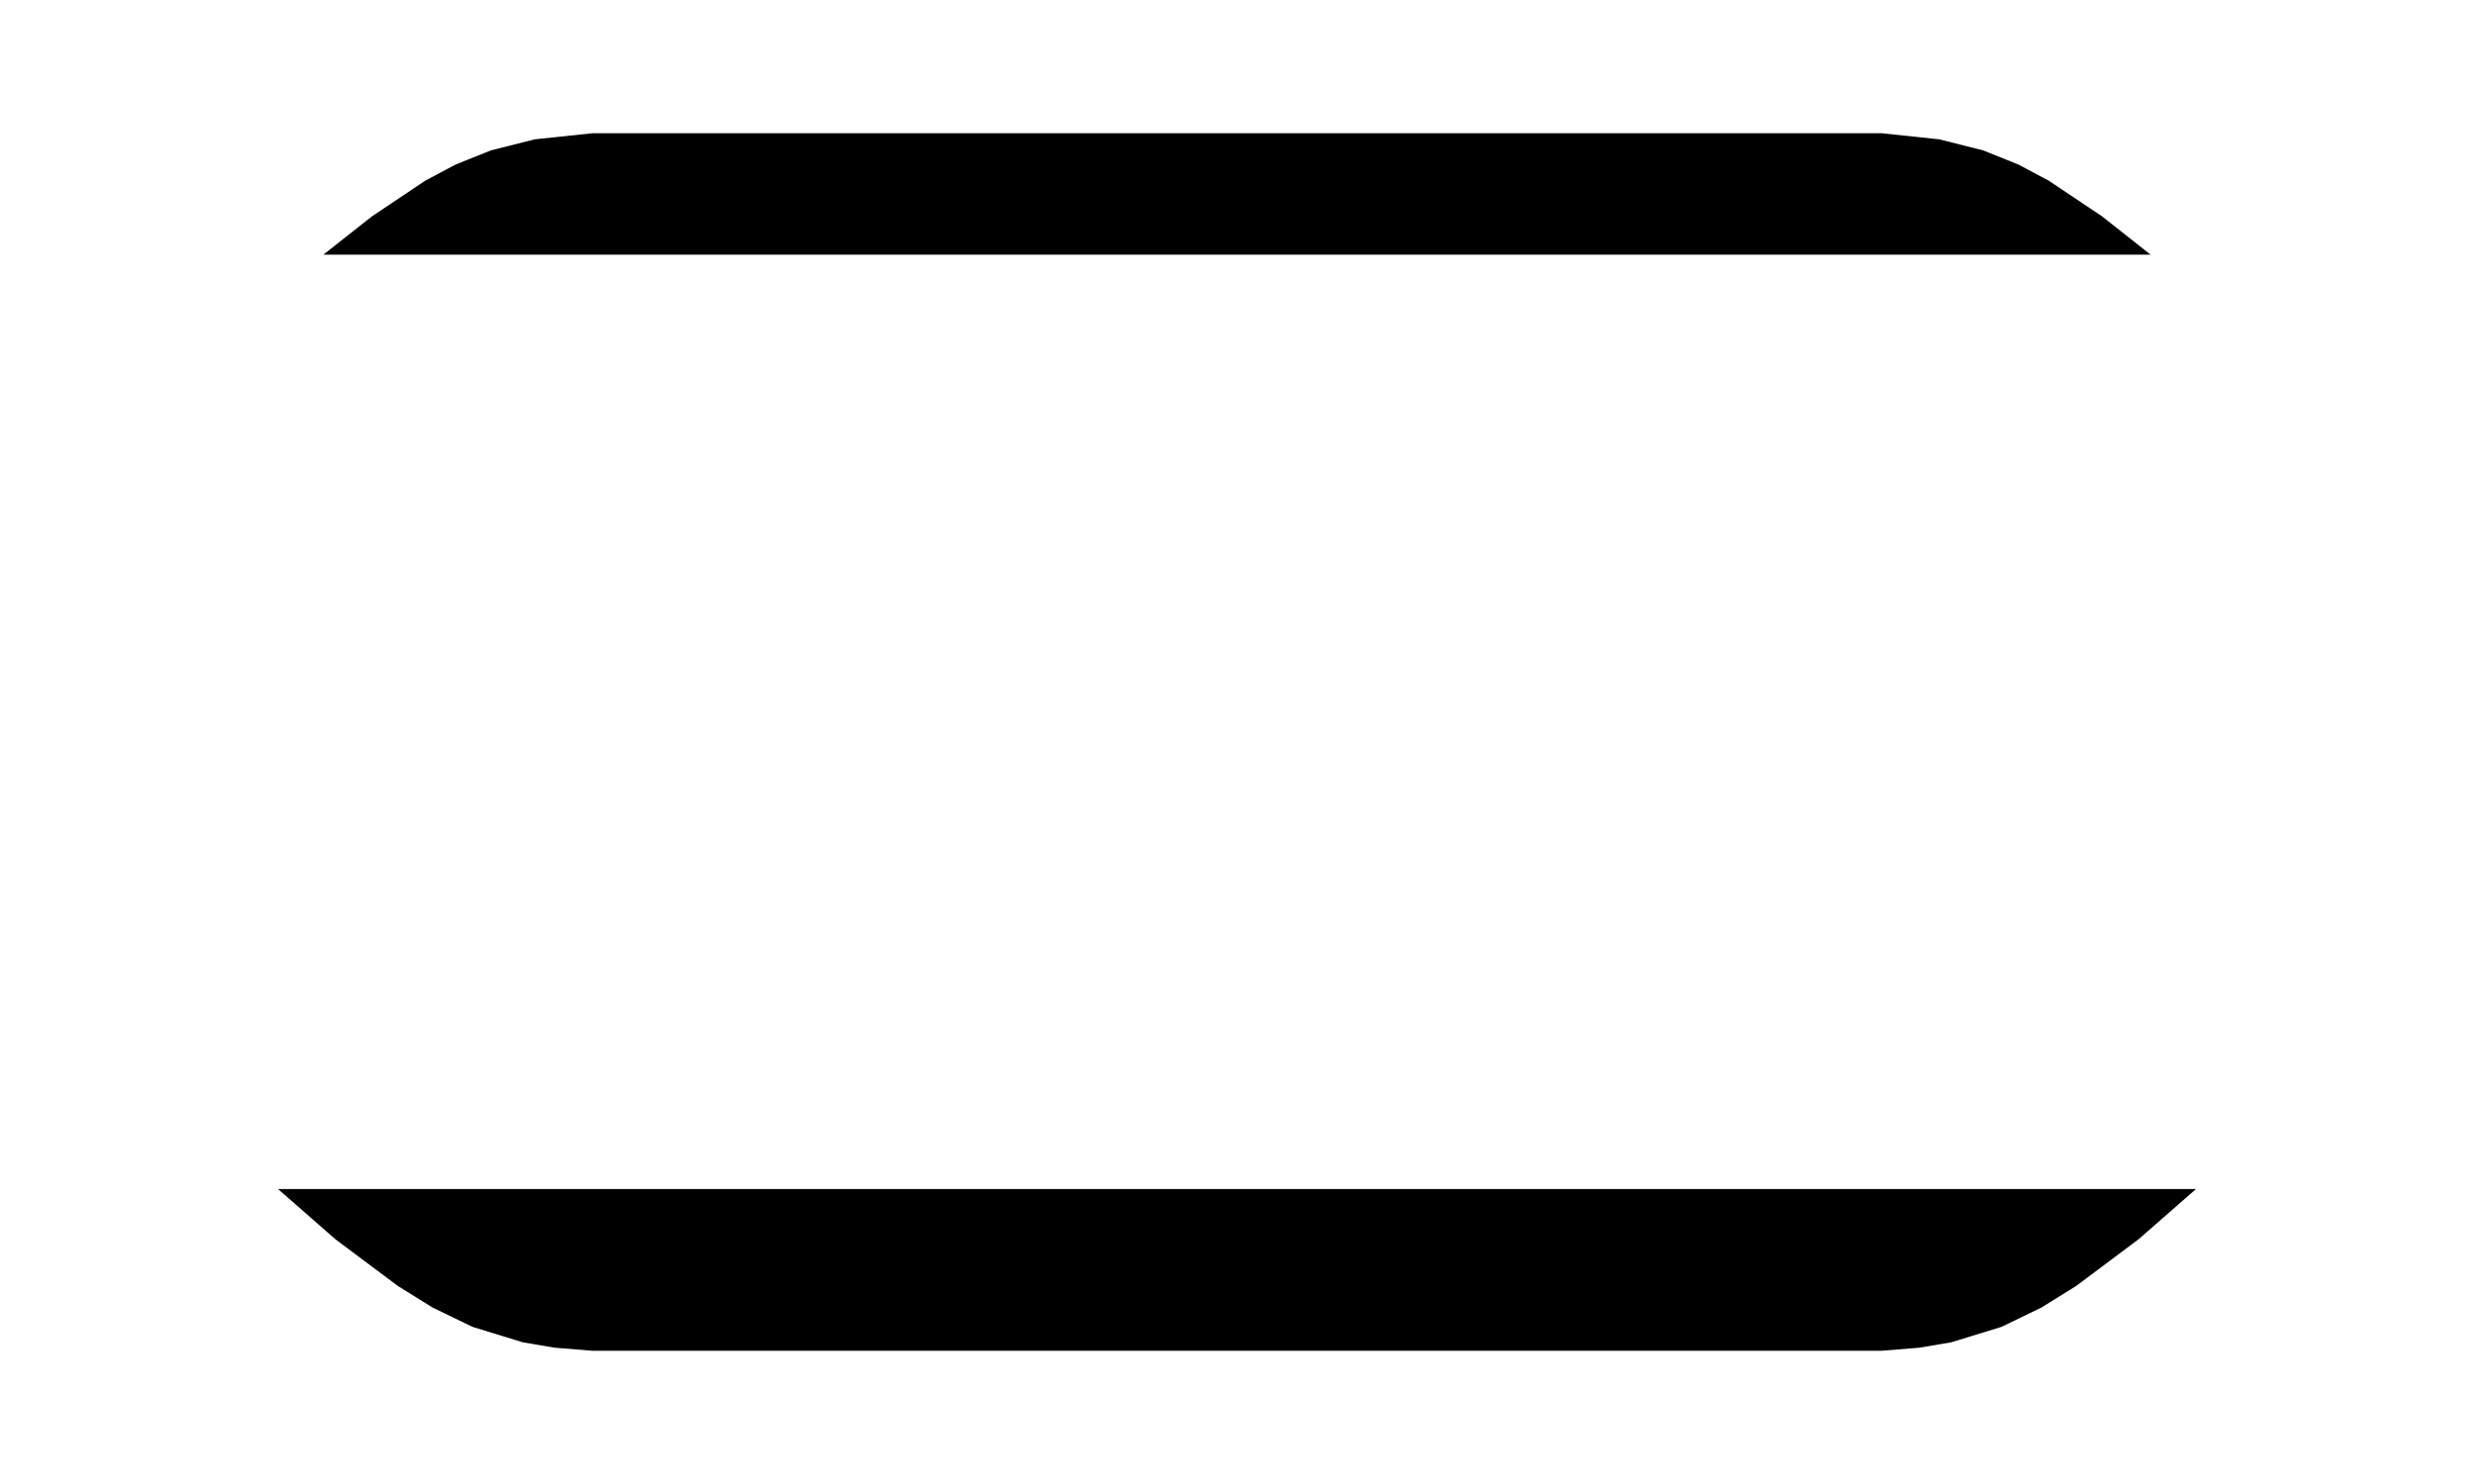
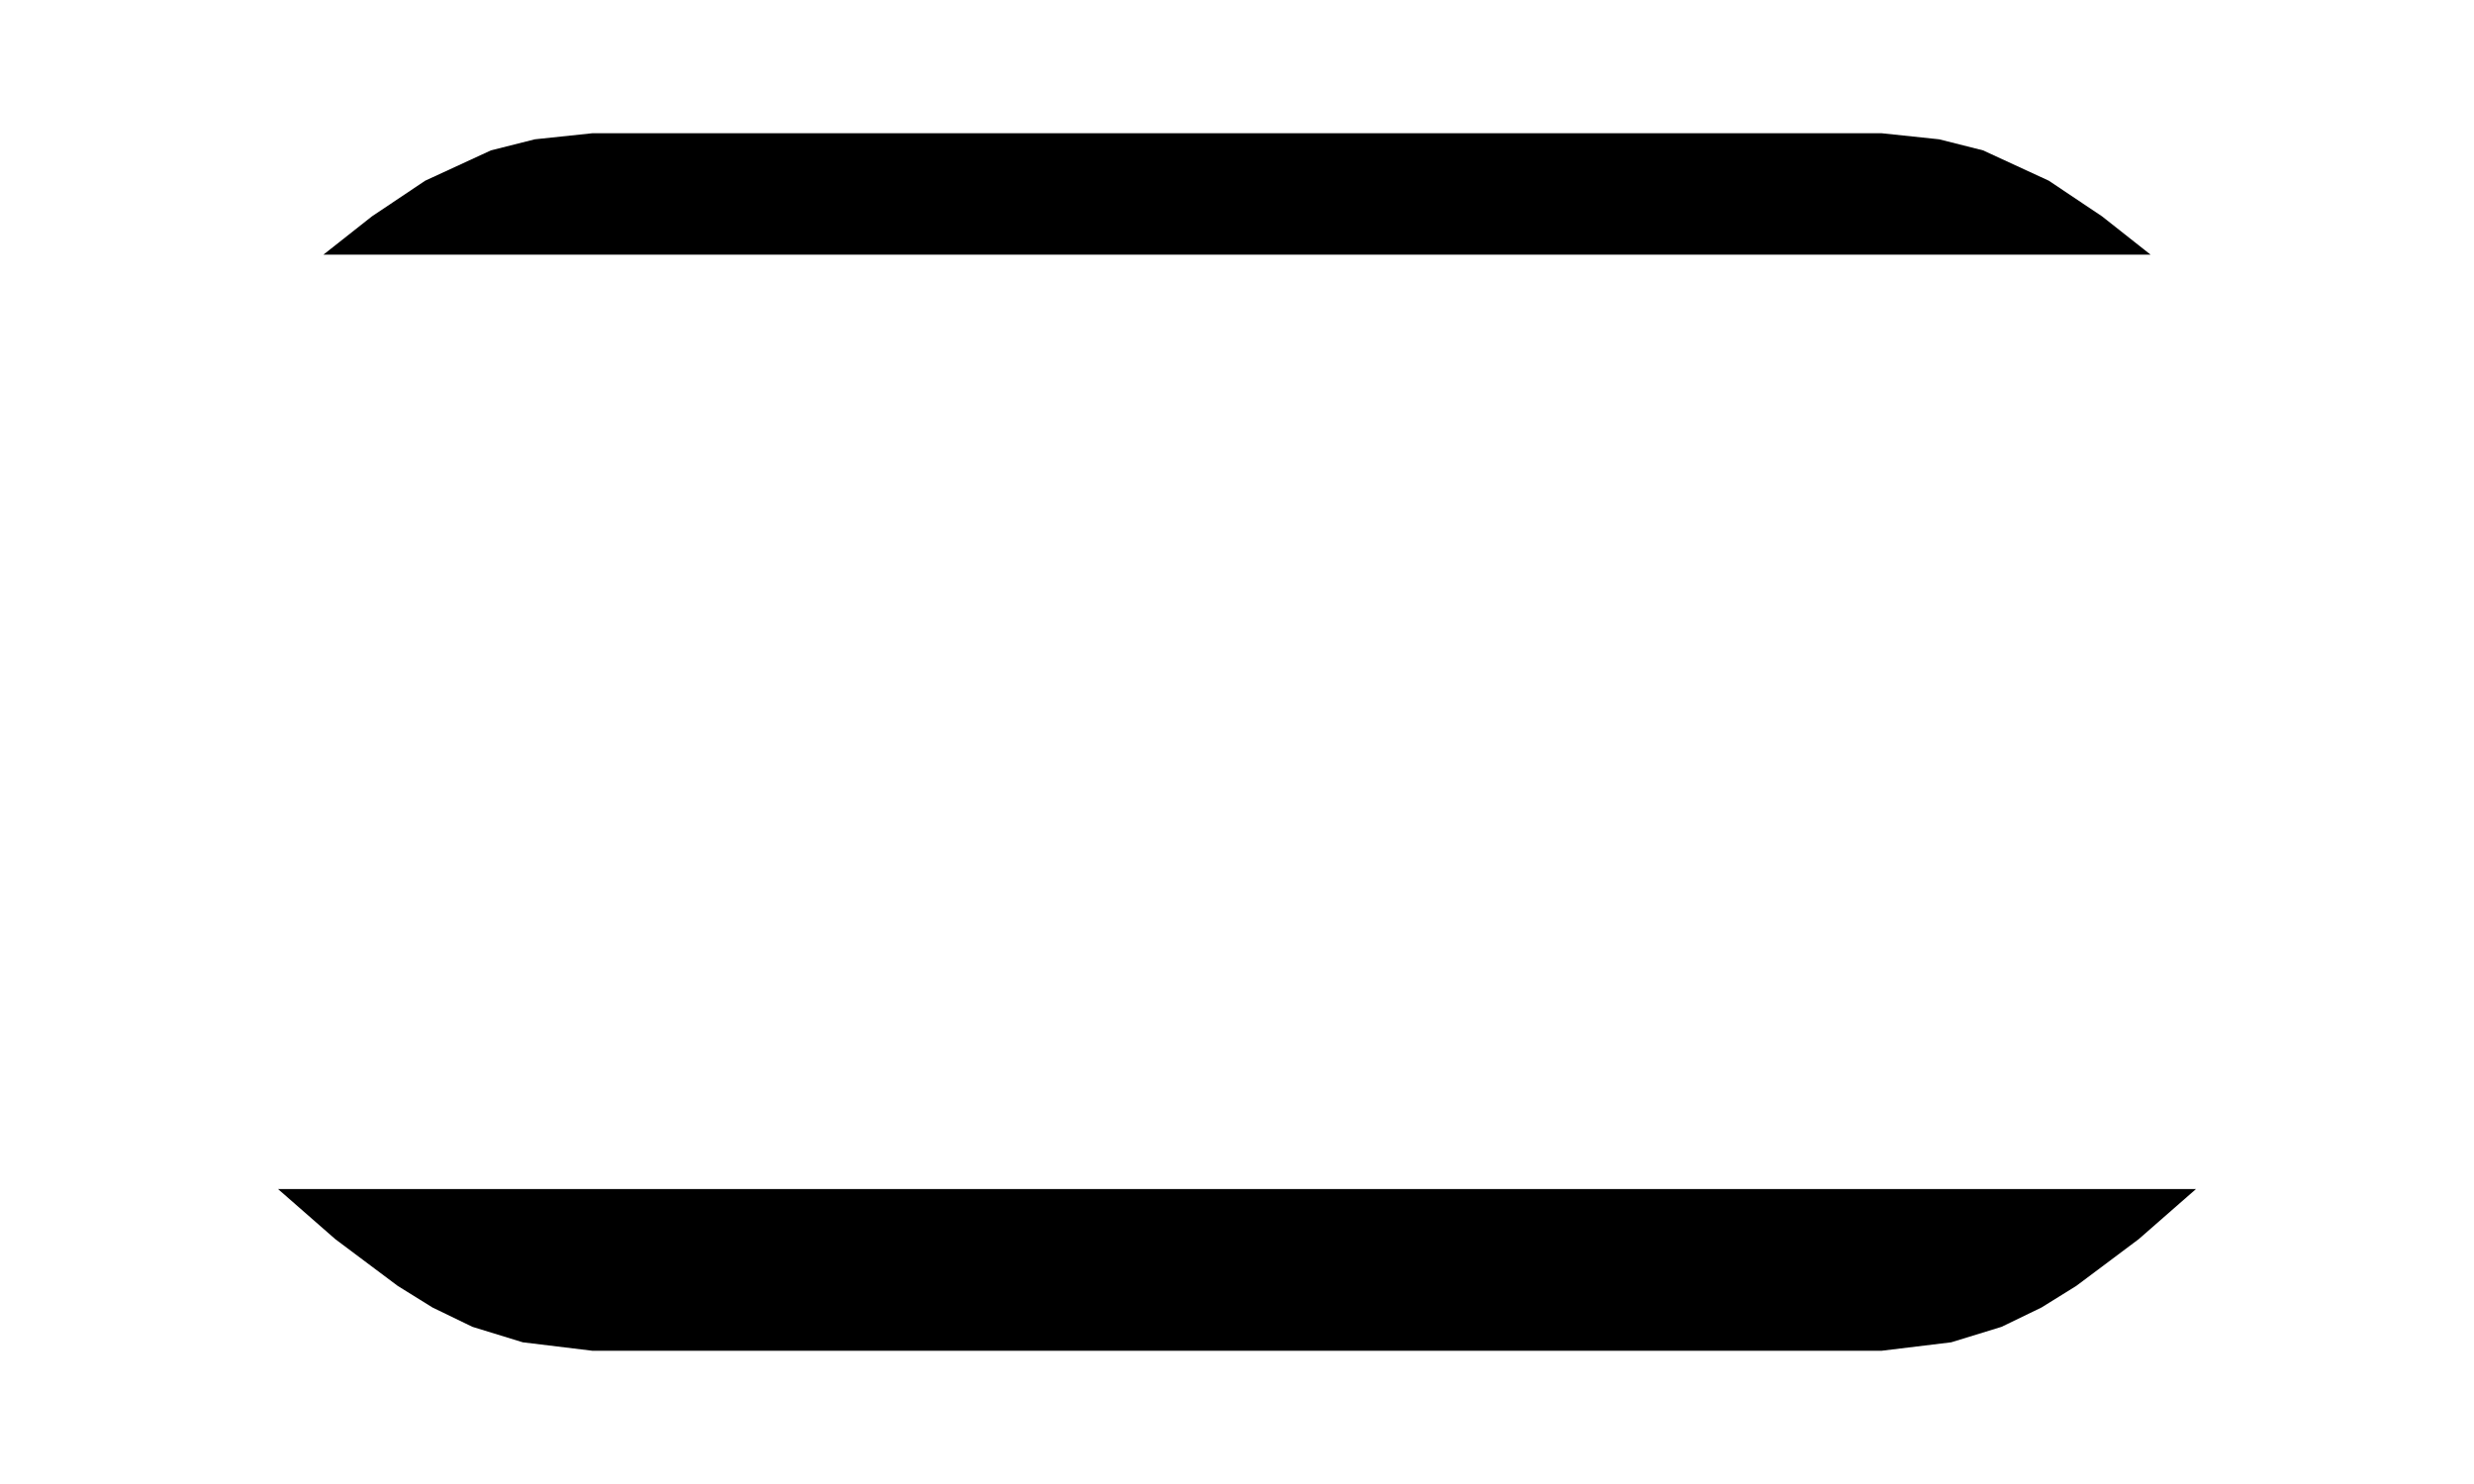
- <svg xmlns="http://www.w3.org/2000/svg" width="900pt" height="540pt" viewBox="0 0 900 540">
-   <path fill-rule="evenodd" fill="rgb(0%, 0%, 0%)" fill-opacity="1" d="M 782.348 92.664 L 117.652 92.664 L 135.316 78.723 L 154.68 65.754 L 165.727 59.879 L 178.598 54.719 L 194.543 50.695 L 215.531 48.48 L 684.469 48.48 L 705.457 50.695 L 721.402 54.719 L 734.273 59.879 L 745.32 65.754 L 764.684 78.723 Z M 101.145 432.68 L 798.855 432.68 L 778.039 450.891 L 755.312 467.914 L 742.68 475.766 L 728.129 482.812 L 709.824 488.438 L 698.312 490.395 L 684.469 491.52 L 215.531 491.52 L 201.688 490.395 L 190.176 488.438 L 171.871 482.812 L 157.32 475.766 L 144.688 467.914 L 121.961 450.891 Z M 101.145 432.68 " />
+ <svg xmlns="http://www.w3.org/2000/svg" width="900" height="540" viewBox="0 0 900 540">
+   <rect width="900" height="540" fill="none" />
+   <path d="M782.347,92.665L778.654,92.665L774.961,92.665L771.269,92.665L767.576,92.665L763.883,92.665L760.19,92.665L756.498,92.665L752.805,92.665L749.112,92.665L745.419,92.665L741.727,92.665L738.034,92.665L734.341,92.665L730.648,92.665L726.956,92.665L723.263,92.665L719.57,92.665L715.877,92.665L712.185,92.665L708.492,92.665L704.799,92.665L701.106,92.665L697.414,92.665L693.721,92.665L690.028,92.665L686.336,92.665L682.643,92.665L678.95,92.665L675.257,92.665L671.565,92.665L667.872,92.665L664.179,92.665L660.486,92.665L656.794,92.665L653.101,92.665L649.408,92.665L645.715,92.665L642.023,92.665L638.33,92.665L634.637,92.665L630.944,92.665L627.252,92.665L623.559,92.665L619.866,92.665L616.173,92.665L612.481,92.665L608.788,92.665L605.095,92.665L601.402,92.665L597.71,92.665L594.017,92.665L590.324,92.665L586.631,92.665L582.939,92.665L579.246,92.665L575.553,92.665L571.86,92.665L568.168,92.665L564.475,92.665L560.782,92.665L557.09,92.665L553.397,92.665L549.704,92.665L546.011,92.665L542.319,92.665L538.626,92.665L534.933,92.665L531.24,92.665L527.548,92.665L523.855,92.665L520.162,92.665L516.469,92.665L512.777,92.665L509.084,92.665L505.391,92.665L501.698,92.665L498.006,92.665L494.313,92.665L490.62,92.665L486.927,92.665L483.235,92.665L479.542,92.665L475.849,92.665L472.156,92.665L468.464,92.665L464.771,92.665L461.078,92.665L457.385,92.665L453.693,92.665L450,92.665L446.307,92.665L442.615,92.665L438.922,92.665L435.229,92.665L431.536,92.665L427.844,92.665L424.151,92.665L420.458,92.665L416.765,92.665L413.073,92.665L409.38,92.665L405.687,92.665L401.994,92.665L398.302,92.665L394.609,92.665L390.916,92.665L387.223,92.665L383.531,92.665L379.838,92.665L376.145,92.665L372.452,92.665L368.76,92.665L365.067,92.665L361.374,92.665L357.681,92.665L353.989,92.665L350.296,92.665L346.603,92.665L342.91,92.665L339.218,92.665L335.525,92.665L331.832,92.665L328.14,92.665L328.14,92.665L324.447,92.665L320.754,92.665L317.061,92.665L313.369,92.665L309.676,92.665L305.983,92.665L302.29,92.665L298.598,92.665L294.905,92.665L291.212,92.665L287.519,92.665L283.827,92.665L280.134,92.665L276.441,92.665L272.748,92.665L269.056,92.665L265.363,92.665L261.67,92.665L257.977,92.665L254.285,92.665L250.592,92.665L246.899,92.665L243.206,92.665L239.514,92.665L235.821,92.665L232.128,92.665L228.435,92.665L224.743,92.665L221.05,92.665L217.357,92.665L213.664,92.665L209.972,92.665L206.279,92.665L202.586,92.665L198.894,92.665L195.201,92.665L191.508,92.665L187.815,92.665L184.123,92.665L180.43,92.665L176.737,92.665L173.044,92.665L169.352,92.665L165.659,92.665L161.966,92.665L158.273,92.665L154.581,92.665L150.888,92.665L147.195,92.665L143.502,92.665L139.81,92.665L136.117,92.665L132.424,92.665L128.731,92.665L125.039,92.665L121.346,92.665L117.653,92.665L117.653,92.665L135.316,78.725L154.681,65.754L178.597,54.718L194.543,50.694L215.53,48.481L450,48.481L684.47,48.481L705.457,50.694L721.403,54.718L745.319,65.754L764.684,78.725Z M101.145,432.678L105.022,432.678L108.898,432.678L112.774,432.678L116.65,432.678L120.526,432.678L124.402,432.678L128.279,432.678L132.155,432.678L136.031,432.678L139.907,432.678L143.783,432.678L147.659,432.678L151.536,432.678L155.412,432.678L159.288,432.678L163.164,432.678L167.04,432.678L170.916,432.678L174.793,432.678L178.669,432.678L182.545,432.678L186.421,432.678L190.297,432.678L194.173,432.678L198.05,432.678L201.926,432.678L205.802,432.678L209.678,432.678L213.554,432.678L217.43,432.678L217.43,432.678L221.306,432.678L225.183,432.678L229.059,432.678L232.935,432.678L236.811,432.678L240.687,432.678L244.563,432.678L248.44,432.678L252.316,432.678L256.192,432.678L260.068,432.678L263.944,432.678L267.82,432.678L271.697,432.678L275.573,432.678L279.449,432.678L283.325,432.678L287.201,432.678L291.077,432.678L294.954,432.678L298.83,432.678L302.706,432.678L306.582,432.678L310.458,432.678L314.334,432.678L318.211,432.678L322.087,432.678L325.963,432.678L329.839,432.678L333.715,432.678L337.591,432.678L341.467,432.678L345.344,432.678L349.22,432.678L353.096,432.678L356.972,432.678L360.848,432.678L364.724,432.678L368.601,432.678L372.477,432.678L376.353,432.678L380.229,432.678L384.105,432.678L387.981,432.678L391.858,432.678L395.734,432.678L399.61,432.678L403.486,432.678L407.362,432.678L411.238,432.678L415.115,432.678L418.991,432.678L422.867,432.678L426.743,432.678L430.619,432.678L434.495,432.678L438.372,432.678L442.248,432.678L446.124,432.678L450,432.678L453.876,432.678L457.752,432.678L461.628,432.678L465.505,432.678L469.381,432.678L473.257,432.678L477.133,432.678L481.009,432.678L484.885,432.678L488.762,432.678L492.638,432.678L496.514,432.678L500.39,432.678L504.266,432.678L508.142,432.678L512.019,432.678L515.895,432.678L519.771,432.678L523.647,432.678L527.523,432.678L531.399,432.678L535.276,432.678L539.152,432.678L543.028,432.678L546.904,432.678L550.78,432.678L554.656,432.678L558.533,432.678L562.409,432.678L566.285,432.678L570.161,432.678L574.037,432.678L577.913,432.678L581.789,432.678L585.666,432.678L589.542,432.678L593.418,432.678L597.294,432.678L601.17,432.678L605.046,432.678L608.923,432.678L612.799,432.678L616.675,432.678L620.551,432.678L624.427,432.678L628.303,432.678L632.18,432.678L636.056,432.678L639.932,432.678L643.808,432.678L647.684,432.678L651.56,432.678L655.437,432.678L659.313,432.678L663.189,432.678L667.065,432.678L670.941,432.678L674.817,432.678L678.694,432.678L682.57,432.678L686.446,432.678L690.322,432.678L694.198,432.678L698.074,432.678L701.95,432.678L705.827,432.678L709.703,432.678L713.579,432.678L717.455,432.678L721.331,432.678L725.207,432.678L729.084,432.678L732.96,432.678L736.836,432.678L740.712,432.678L744.588,432.678L748.464,432.678L752.341,432.678L756.217,432.678L760.093,432.678L763.969,432.678L767.845,432.678L771.721,432.678L775.598,432.678L779.474,432.678L783.35,432.678L787.226,432.678L791.102,432.678L794.978,432.678L798.855,432.678L798.855,432.678L778.04,450.892L755.311,467.916L742.68,475.765L728.13,482.812L709.825,488.438L684.47,491.519L450,491.519L215.53,491.519L190.175,488.438L171.87,482.812L157.32,475.765L144.689,467.916L121.96,450.892Z" fill="#000000" stroke="none" fill-rule="evenodd" />
</svg>
